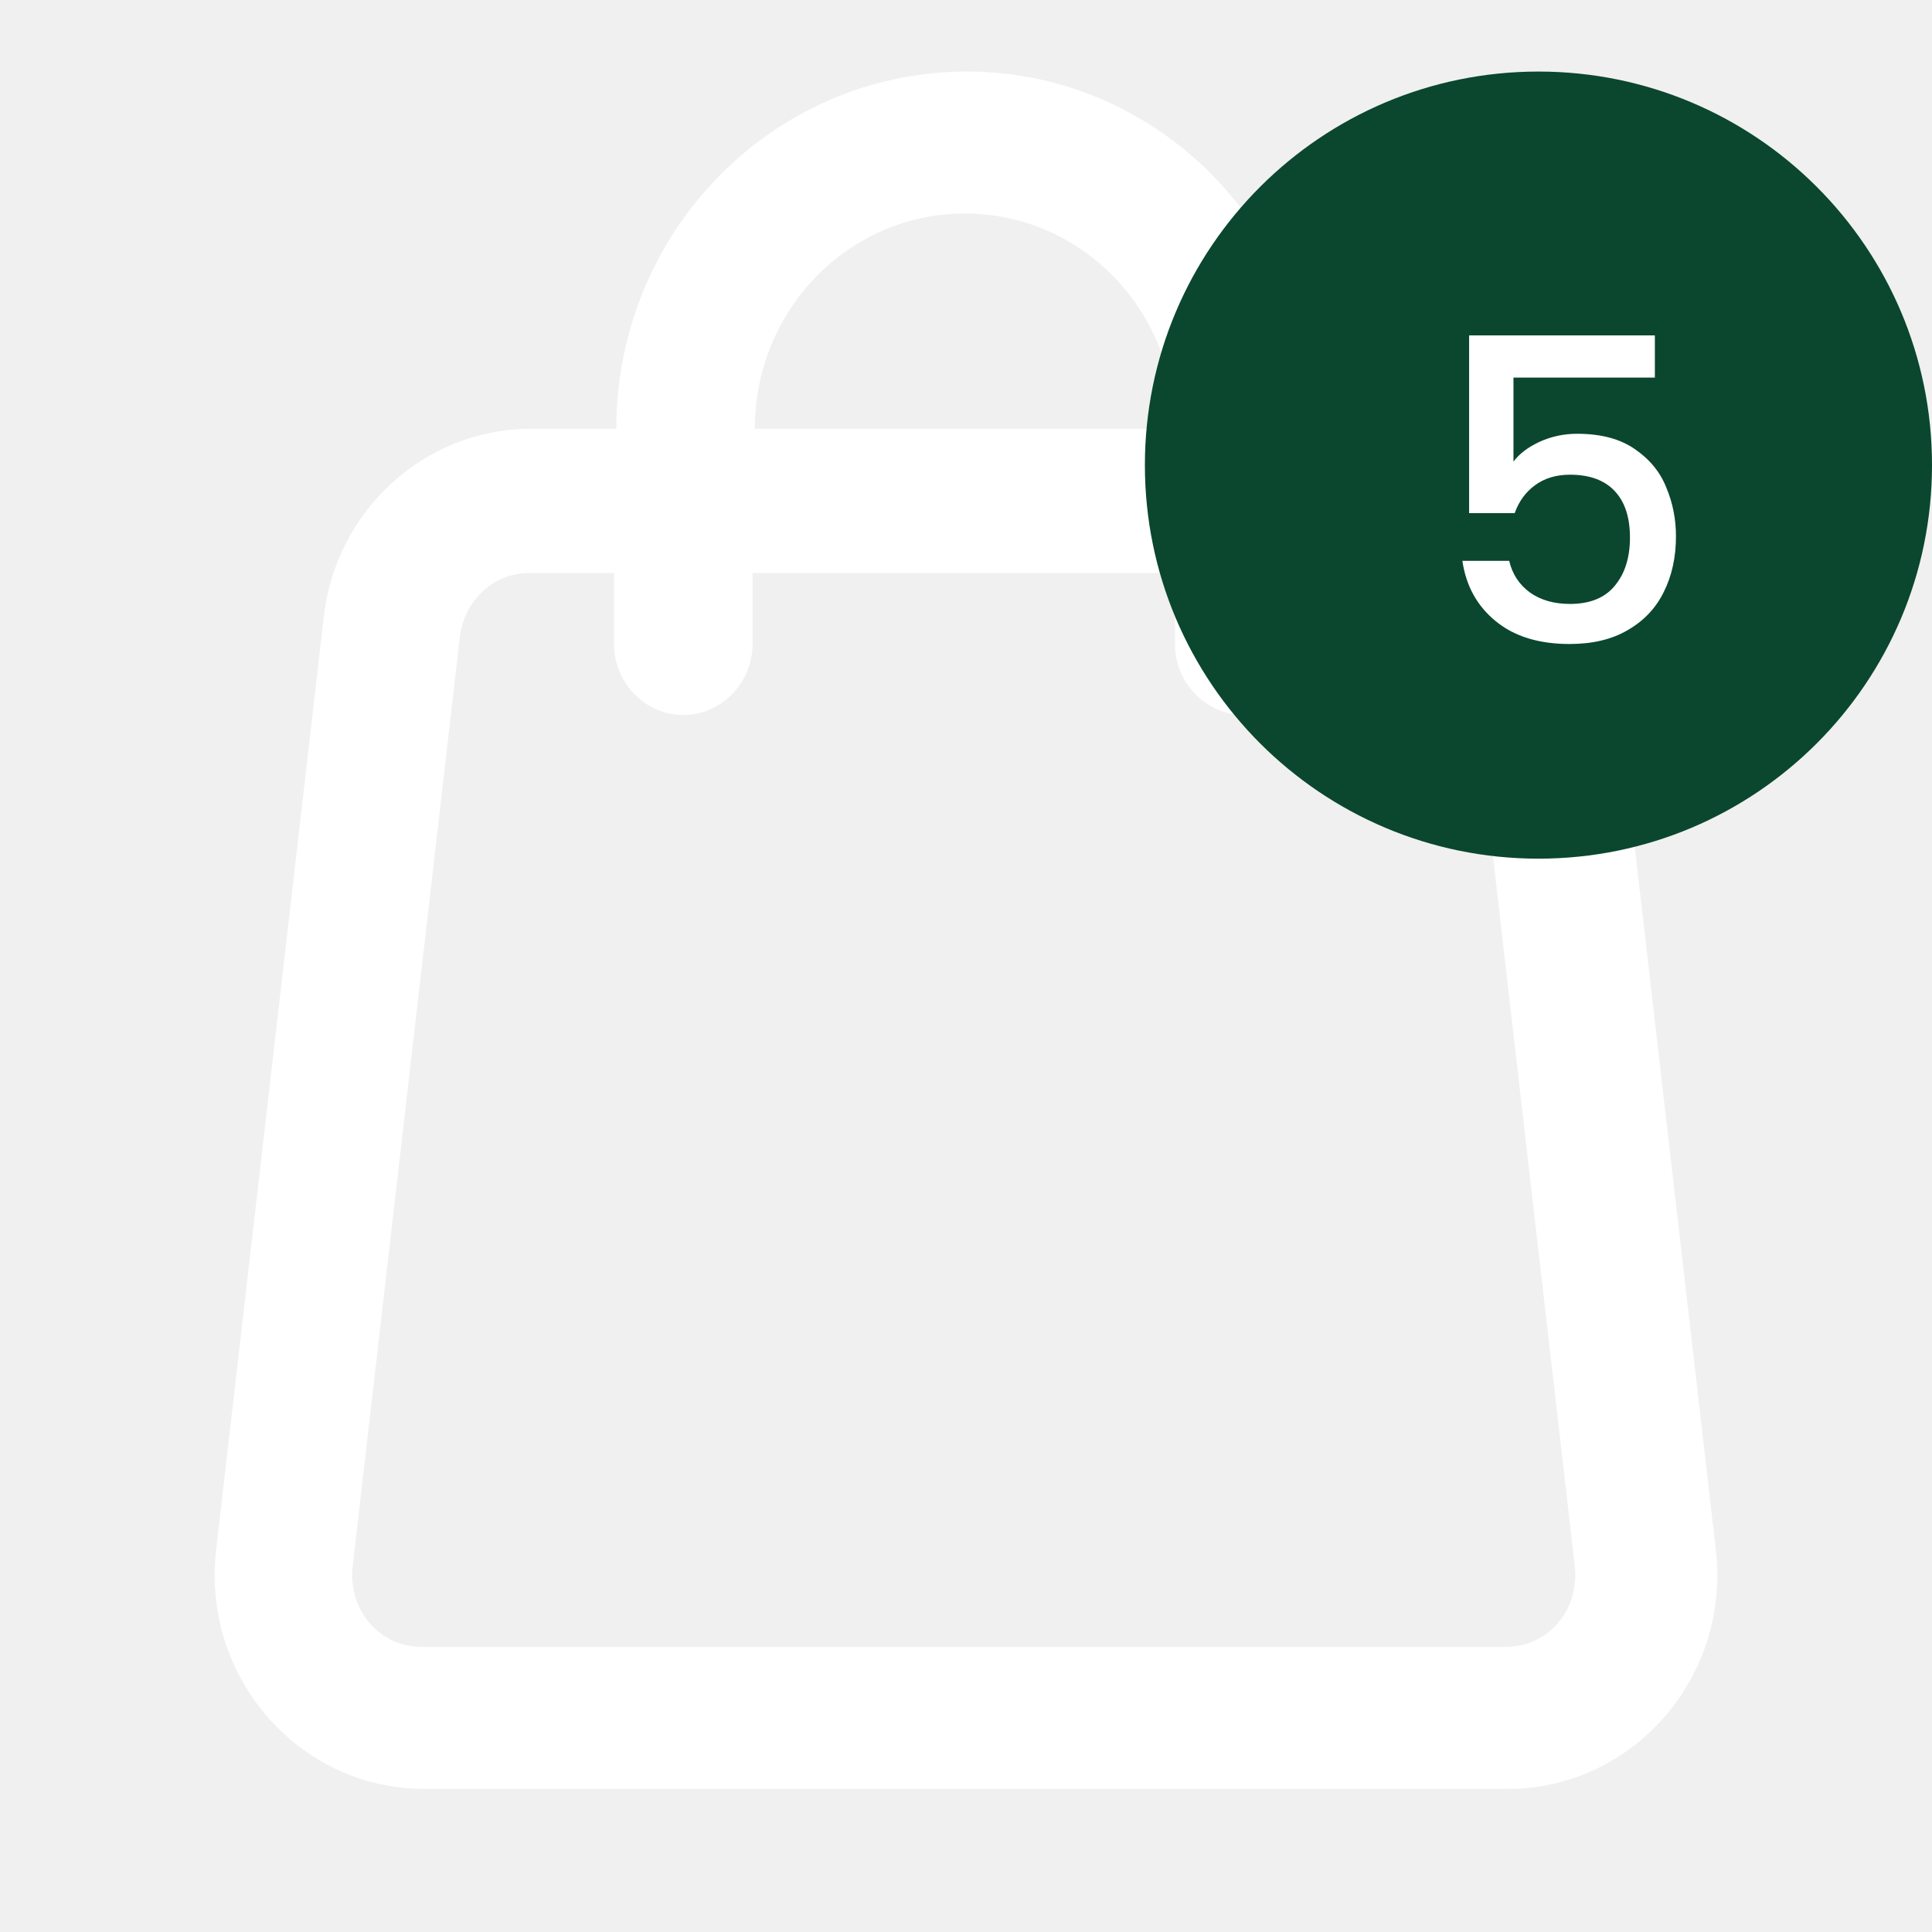
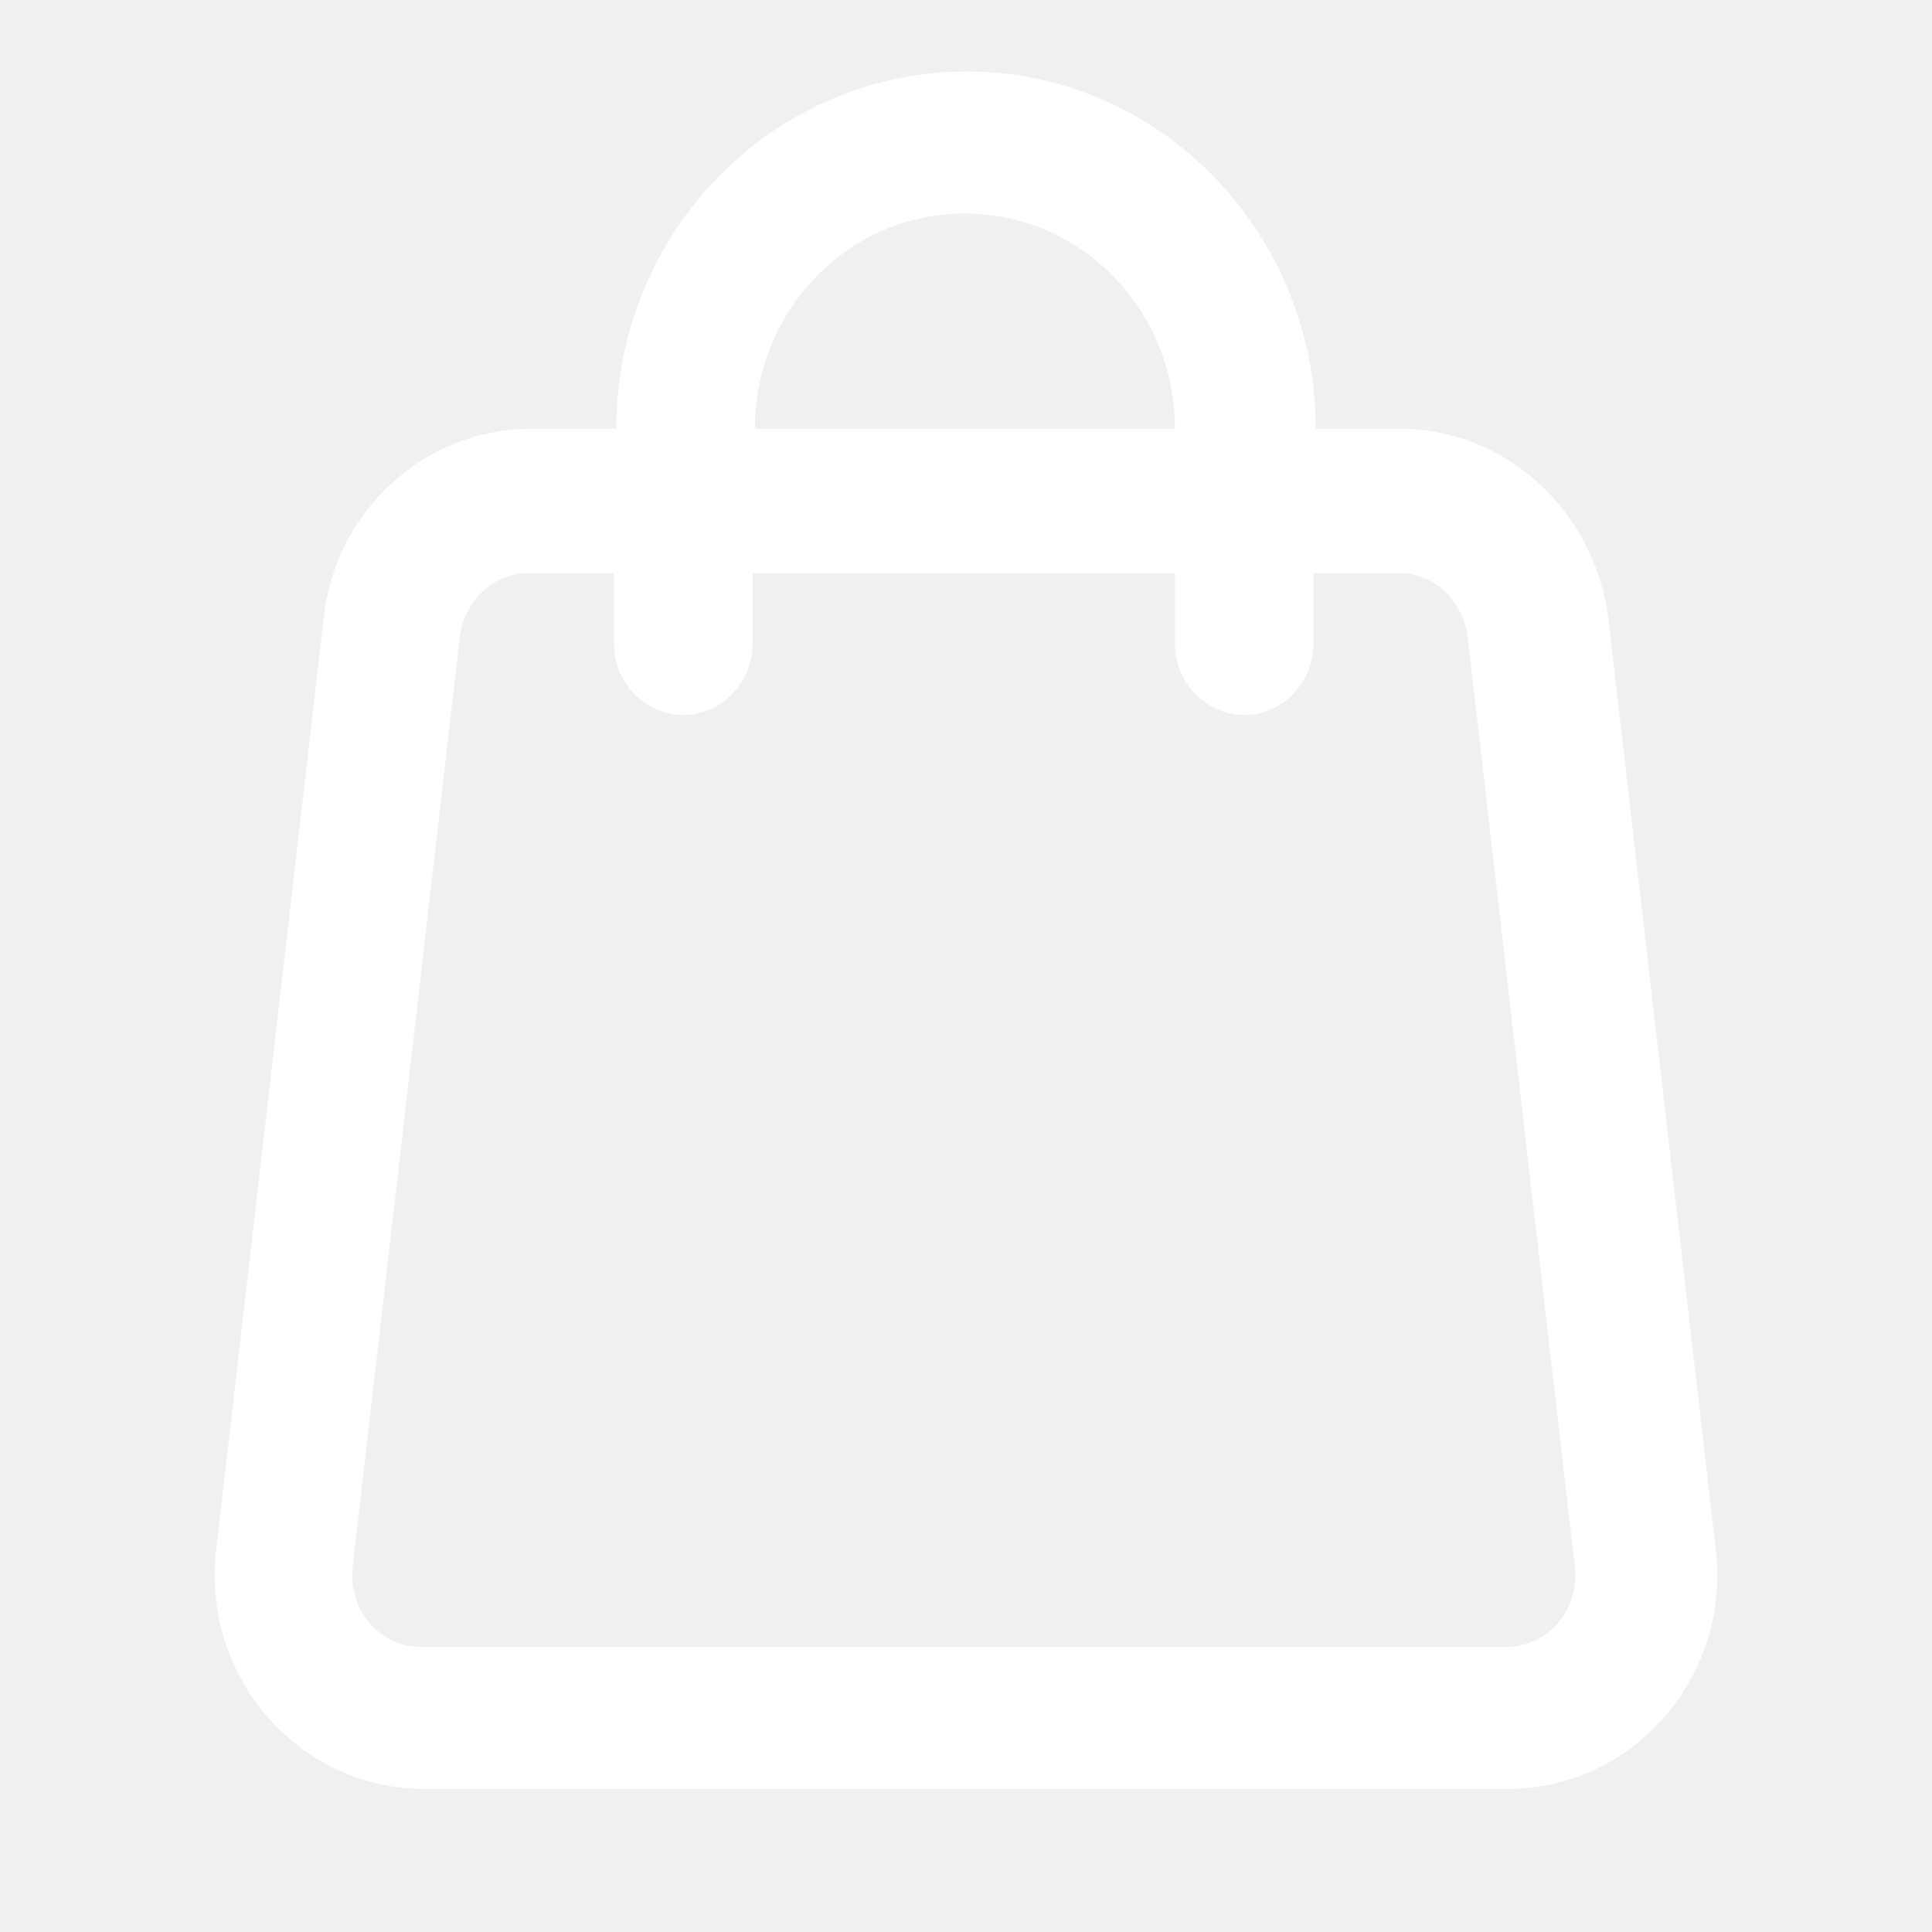
<svg xmlns="http://www.w3.org/2000/svg" width="27" height="27" viewBox="0 0 27 27" fill="none">
  <path fill-rule="evenodd" clip-rule="evenodd" d="M13.484 2.984C11.861 2.984 10.549 4.328 10.549 5.992H16.42C16.42 4.328 15.108 2.984 13.484 2.984H13.484ZM16.42 8.008V9C16.42 9.544 16.857 9.992 17.388 9.992C17.919 9.992 18.356 9.544 18.356 9V8.008H19.543C20.042 8.008 20.448 8.392 20.511 8.904L22.009 21.896C22.072 22.503 21.635 23.016 21.041 23.016H5.896C5.302 23.016 4.865 22.503 4.928 21.896L6.426 8.904C6.489 8.392 6.895 8.008 7.394 8.008H8.581V9C8.581 9.544 9.018 9.992 9.549 9.992C10.08 9.992 10.517 9.544 10.517 9V8.008H16.42ZM8.613 5.992H7.426C5.927 5.992 4.678 7.144 4.522 8.648L3.023 21.64C2.804 23.432 4.178 25 5.927 25H21.073C22.822 25 24.196 23.432 23.977 21.64L22.478 8.648C22.291 7.144 21.042 5.992 19.574 5.992H18.387C18.387 3.24 16.201 1 13.516 1C10.799 1 8.613 3.24 8.613 5.992H8.613Z" fill="white" />
-   <path d="M21.5 12C24.538 12 27 9.538 27 6.5C27 3.462 24.538 1 21.5 1C18.462 1 16 3.462 16 6.5C16 9.538 18.462 12 21.5 12Z" fill="#0A472E" />
-   <path d="M23.127 5.277H21.151V6.451C21.233 6.341 21.355 6.249 21.516 6.174C21.681 6.099 21.857 6.062 22.041 6.062C22.372 6.062 22.639 6.133 22.844 6.274C23.052 6.416 23.2 6.595 23.286 6.811C23.377 7.027 23.422 7.256 23.422 7.495C23.422 7.787 23.365 8.046 23.251 8.274C23.141 8.498 22.974 8.675 22.749 8.805C22.529 8.935 22.258 9 21.935 9C21.506 9 21.162 8.894 20.903 8.681C20.643 8.469 20.488 8.188 20.437 7.838H21.091C21.135 8.023 21.231 8.17 21.381 8.28C21.53 8.386 21.717 8.44 21.941 8.44C22.22 8.44 22.429 8.355 22.567 8.186C22.708 8.017 22.779 7.792 22.779 7.513C22.779 7.23 22.708 7.014 22.567 6.864C22.425 6.711 22.216 6.634 21.941 6.634C21.748 6.634 21.585 6.683 21.451 6.782C21.322 6.876 21.227 7.006 21.168 7.171H20.531V4.687H23.127V5.277Z" fill="white" />
</svg>
